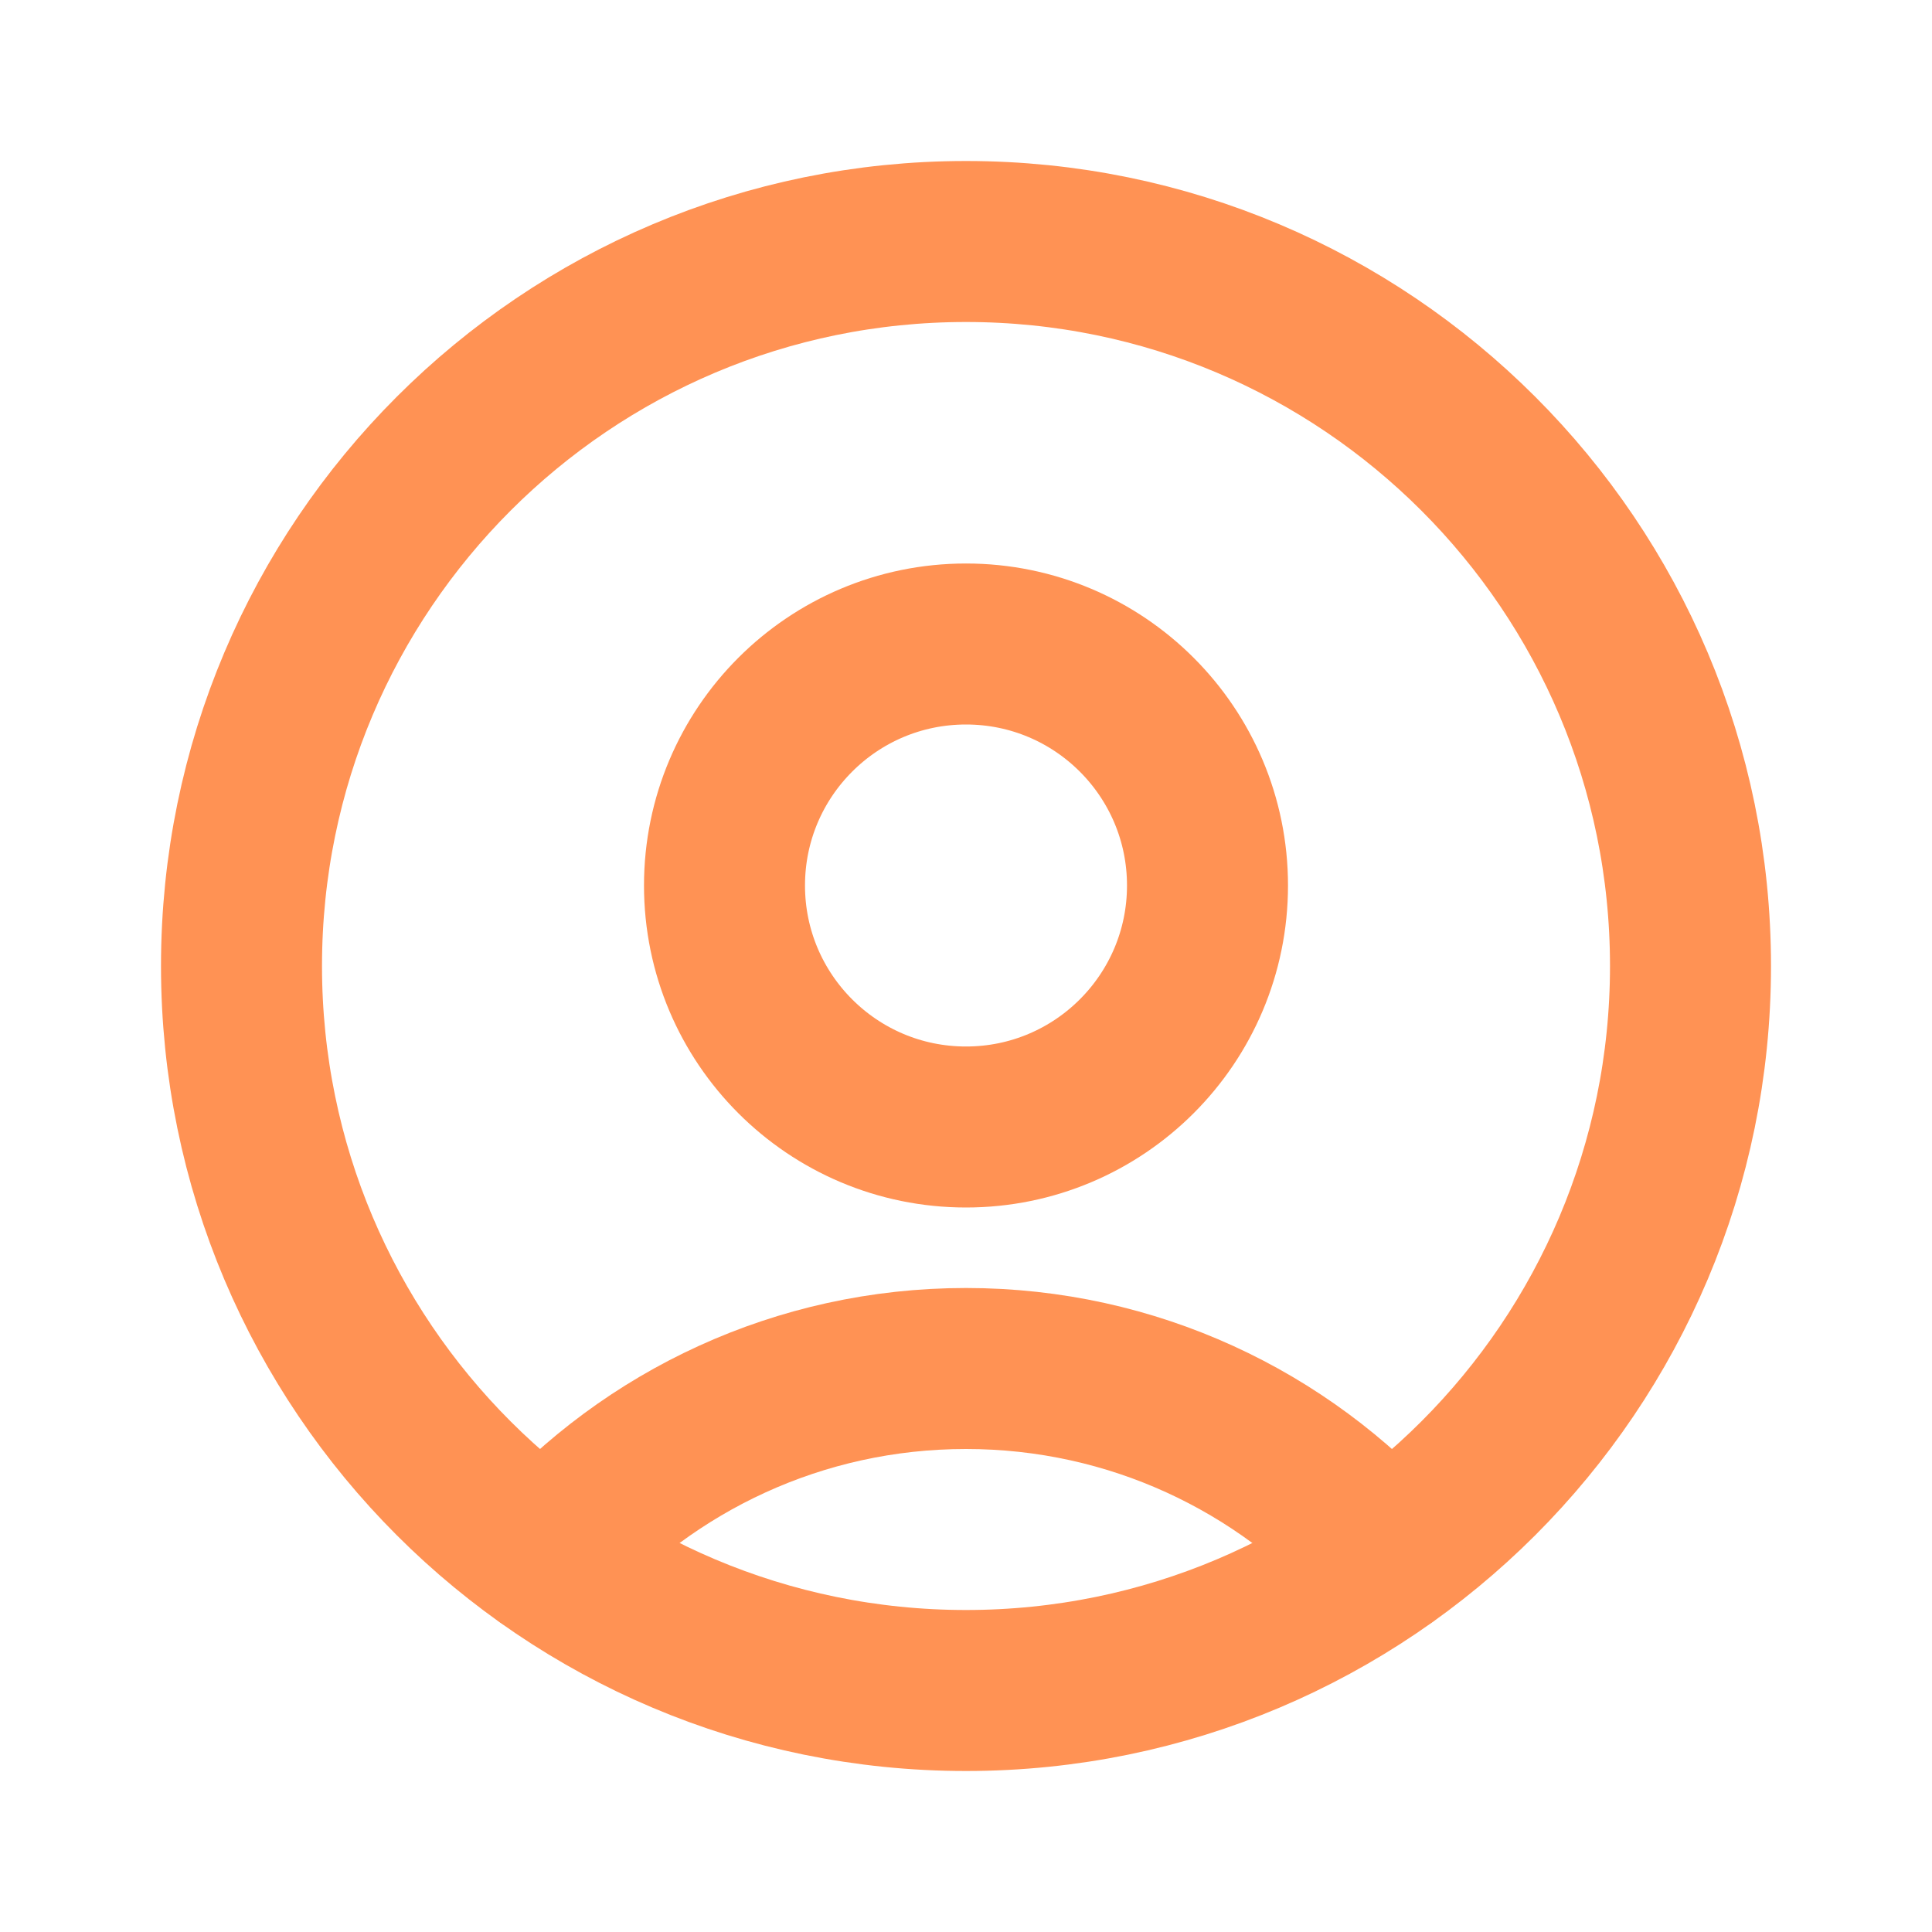
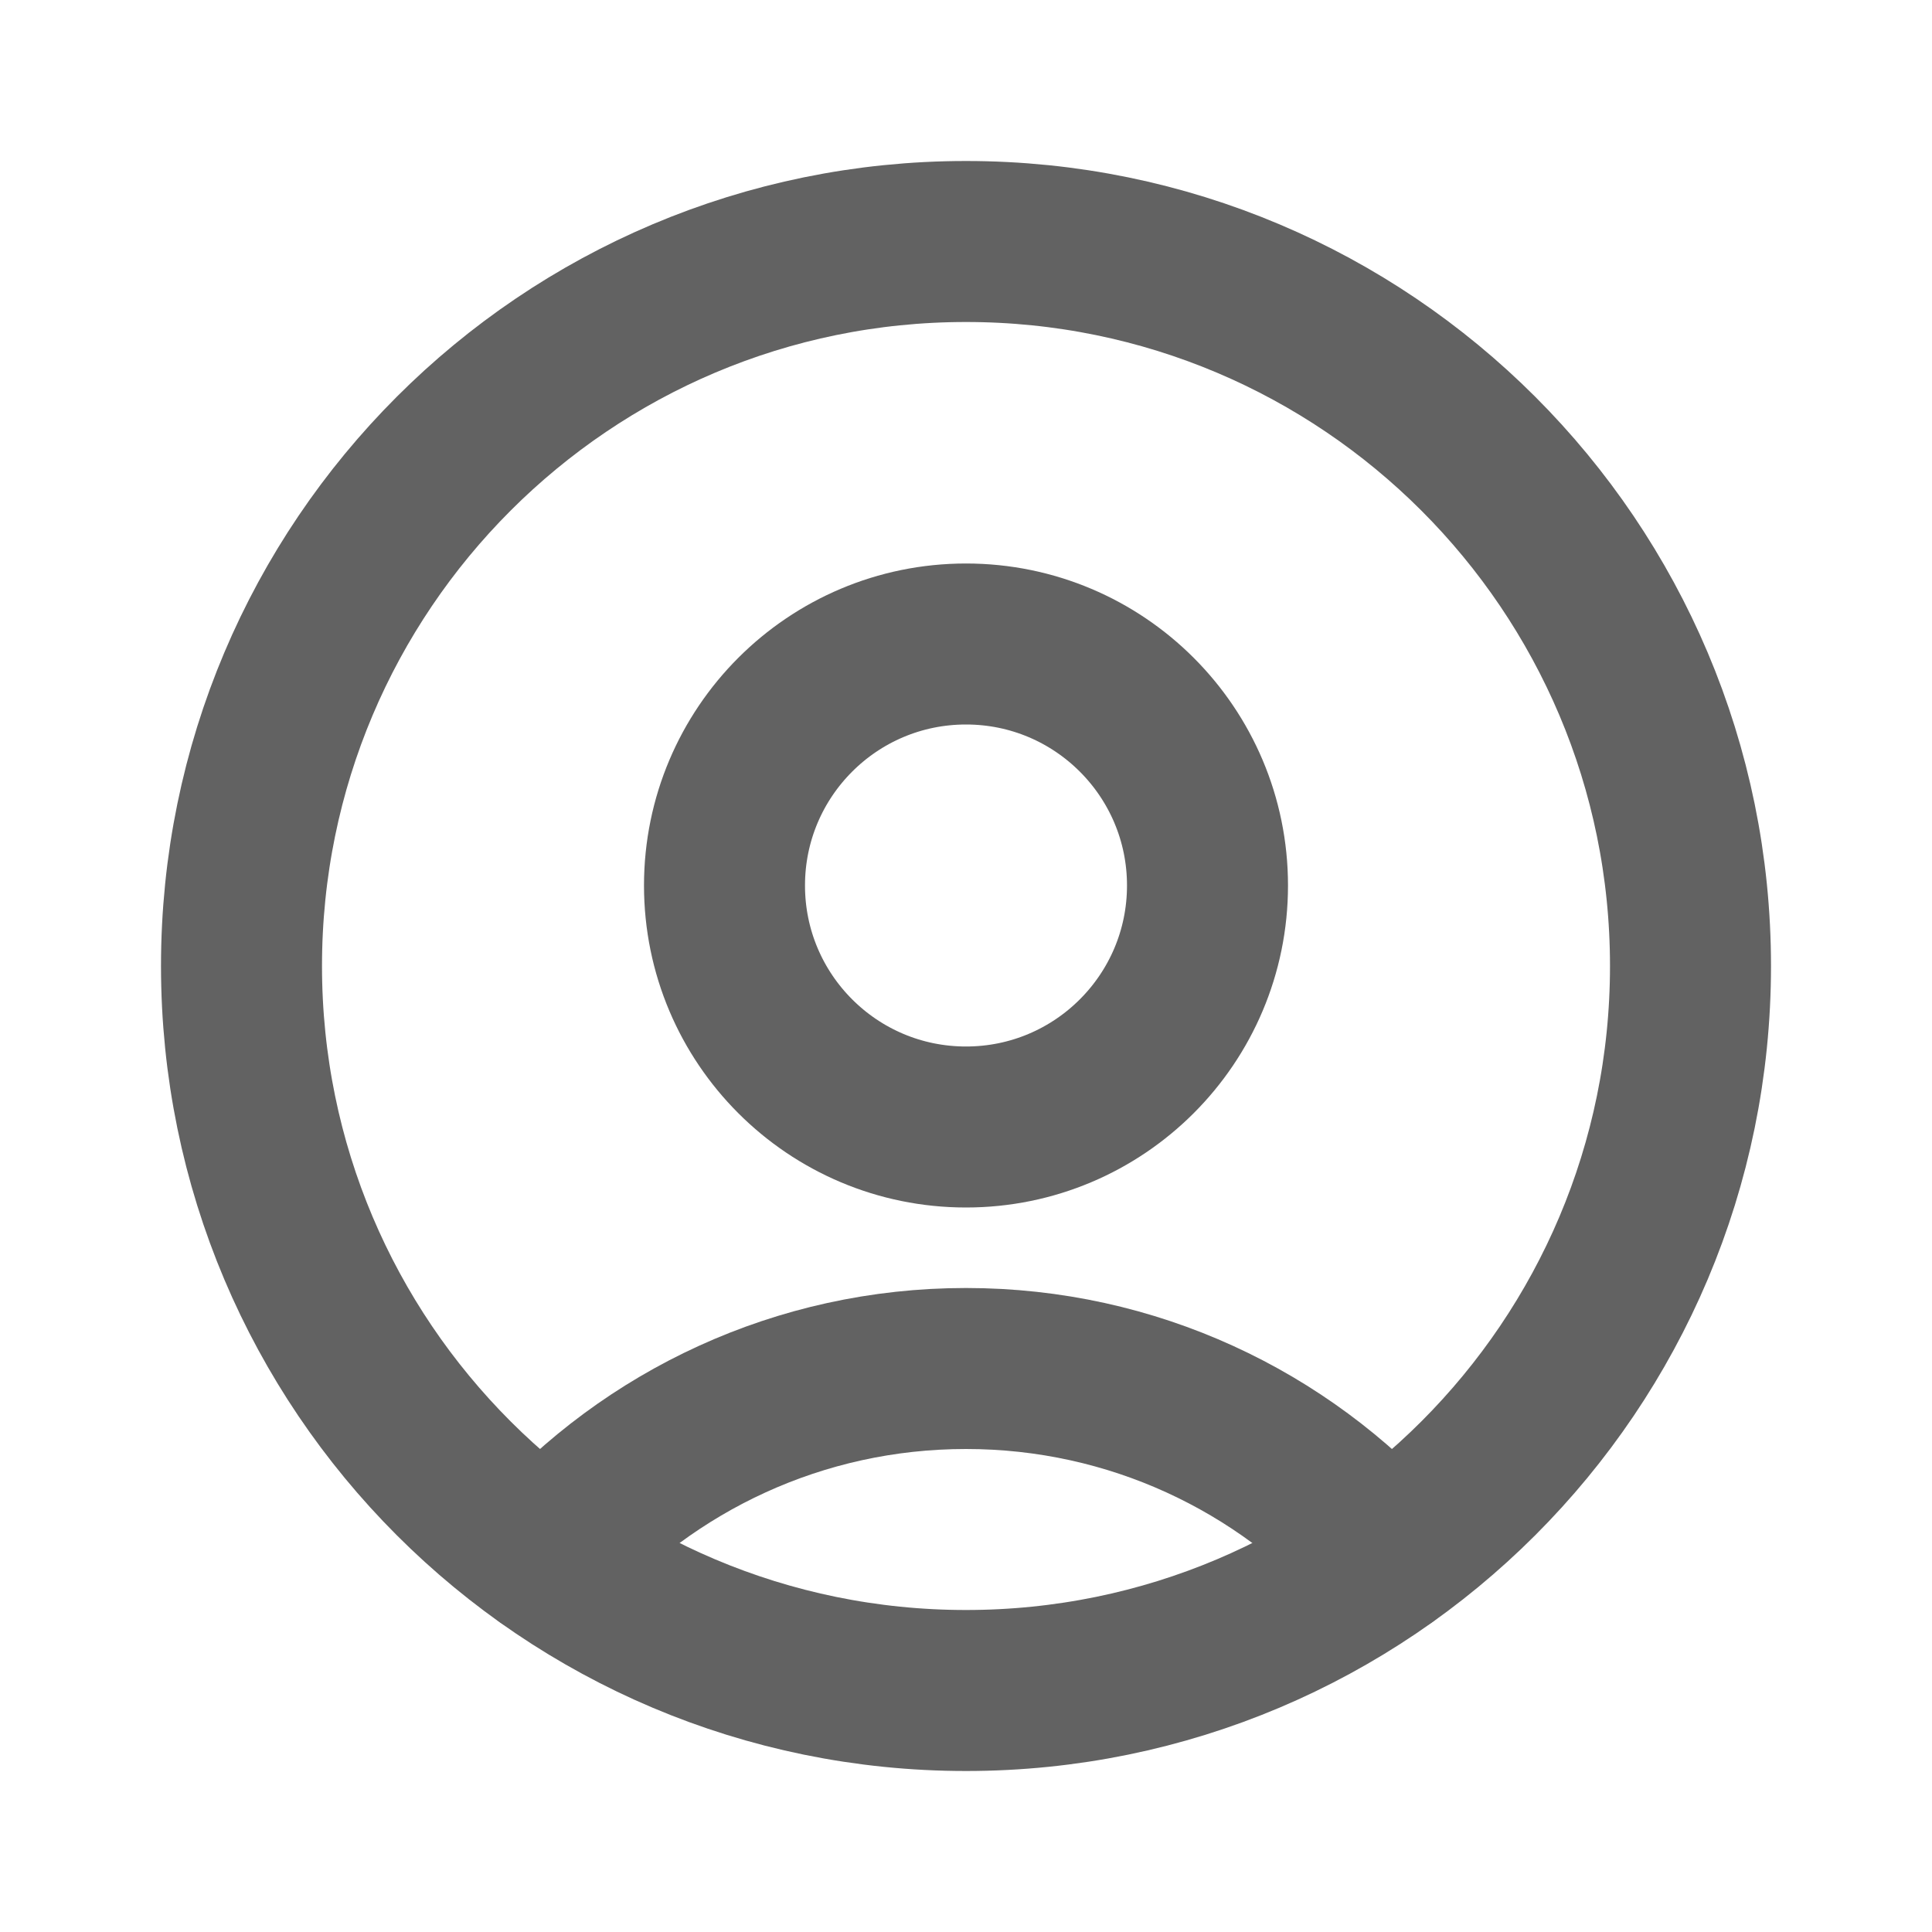
<svg xmlns="http://www.w3.org/2000/svg" width="24" height="24" viewBox="0 0 24 24" fill="none">
-   <path d="M12 21C16.971 21 21 16.971 21 12C21 7.029 16.971 3 12 3C7.029 3 3 7.029 3 12C3 16.971 7.029 21 12 21Z" stroke="#FF9254" stroke-width="2" stroke-linecap="round" stroke-linejoin="round" />
-   <path d="M17.216 19.332C15.935 17.901 14.072 17 12 17C9.927 17 8.065 17.901 6.783 19.332" stroke="#FF9254" stroke-width="2" stroke-linecap="round" stroke-linejoin="round" />
-   <path d="M12 14C13.657 14 15 12.657 15 11C15 9.343 13.657 8 12 8C10.343 8 9 9.343 9 11C9 12.657 10.343 14 12 14Z" stroke="#FF9254" stroke-width="2" stroke-linecap="round" stroke-linejoin="round" />
+   <path d="M12 21C16.971 21 21 16.971 21 12C21 7.029 16.971 3 12 3C7.029 3 3 7.029 3 12C3 16.971 7.029 21 12 21Z" stroke="#626262" stroke-width="2" stroke-linecap="round" stroke-linejoin="round" />
+   <path d="M17.216 19.332C15.935 17.901 14.072 17 12 17C9.927 17 8.065 17.901 6.783 19.332" stroke="#626262" stroke-width="2" stroke-linecap="round" stroke-linejoin="round" />
+   <path d="M12 14C13.657 14 15 12.657 15 11C15 9.343 13.657 8 12 8C10.343 8 9 9.343 9 11C9 12.657 10.343 14 12 14Z" stroke="#626262" stroke-width="2" stroke-linecap="round" stroke-linejoin="round" />
</svg>
